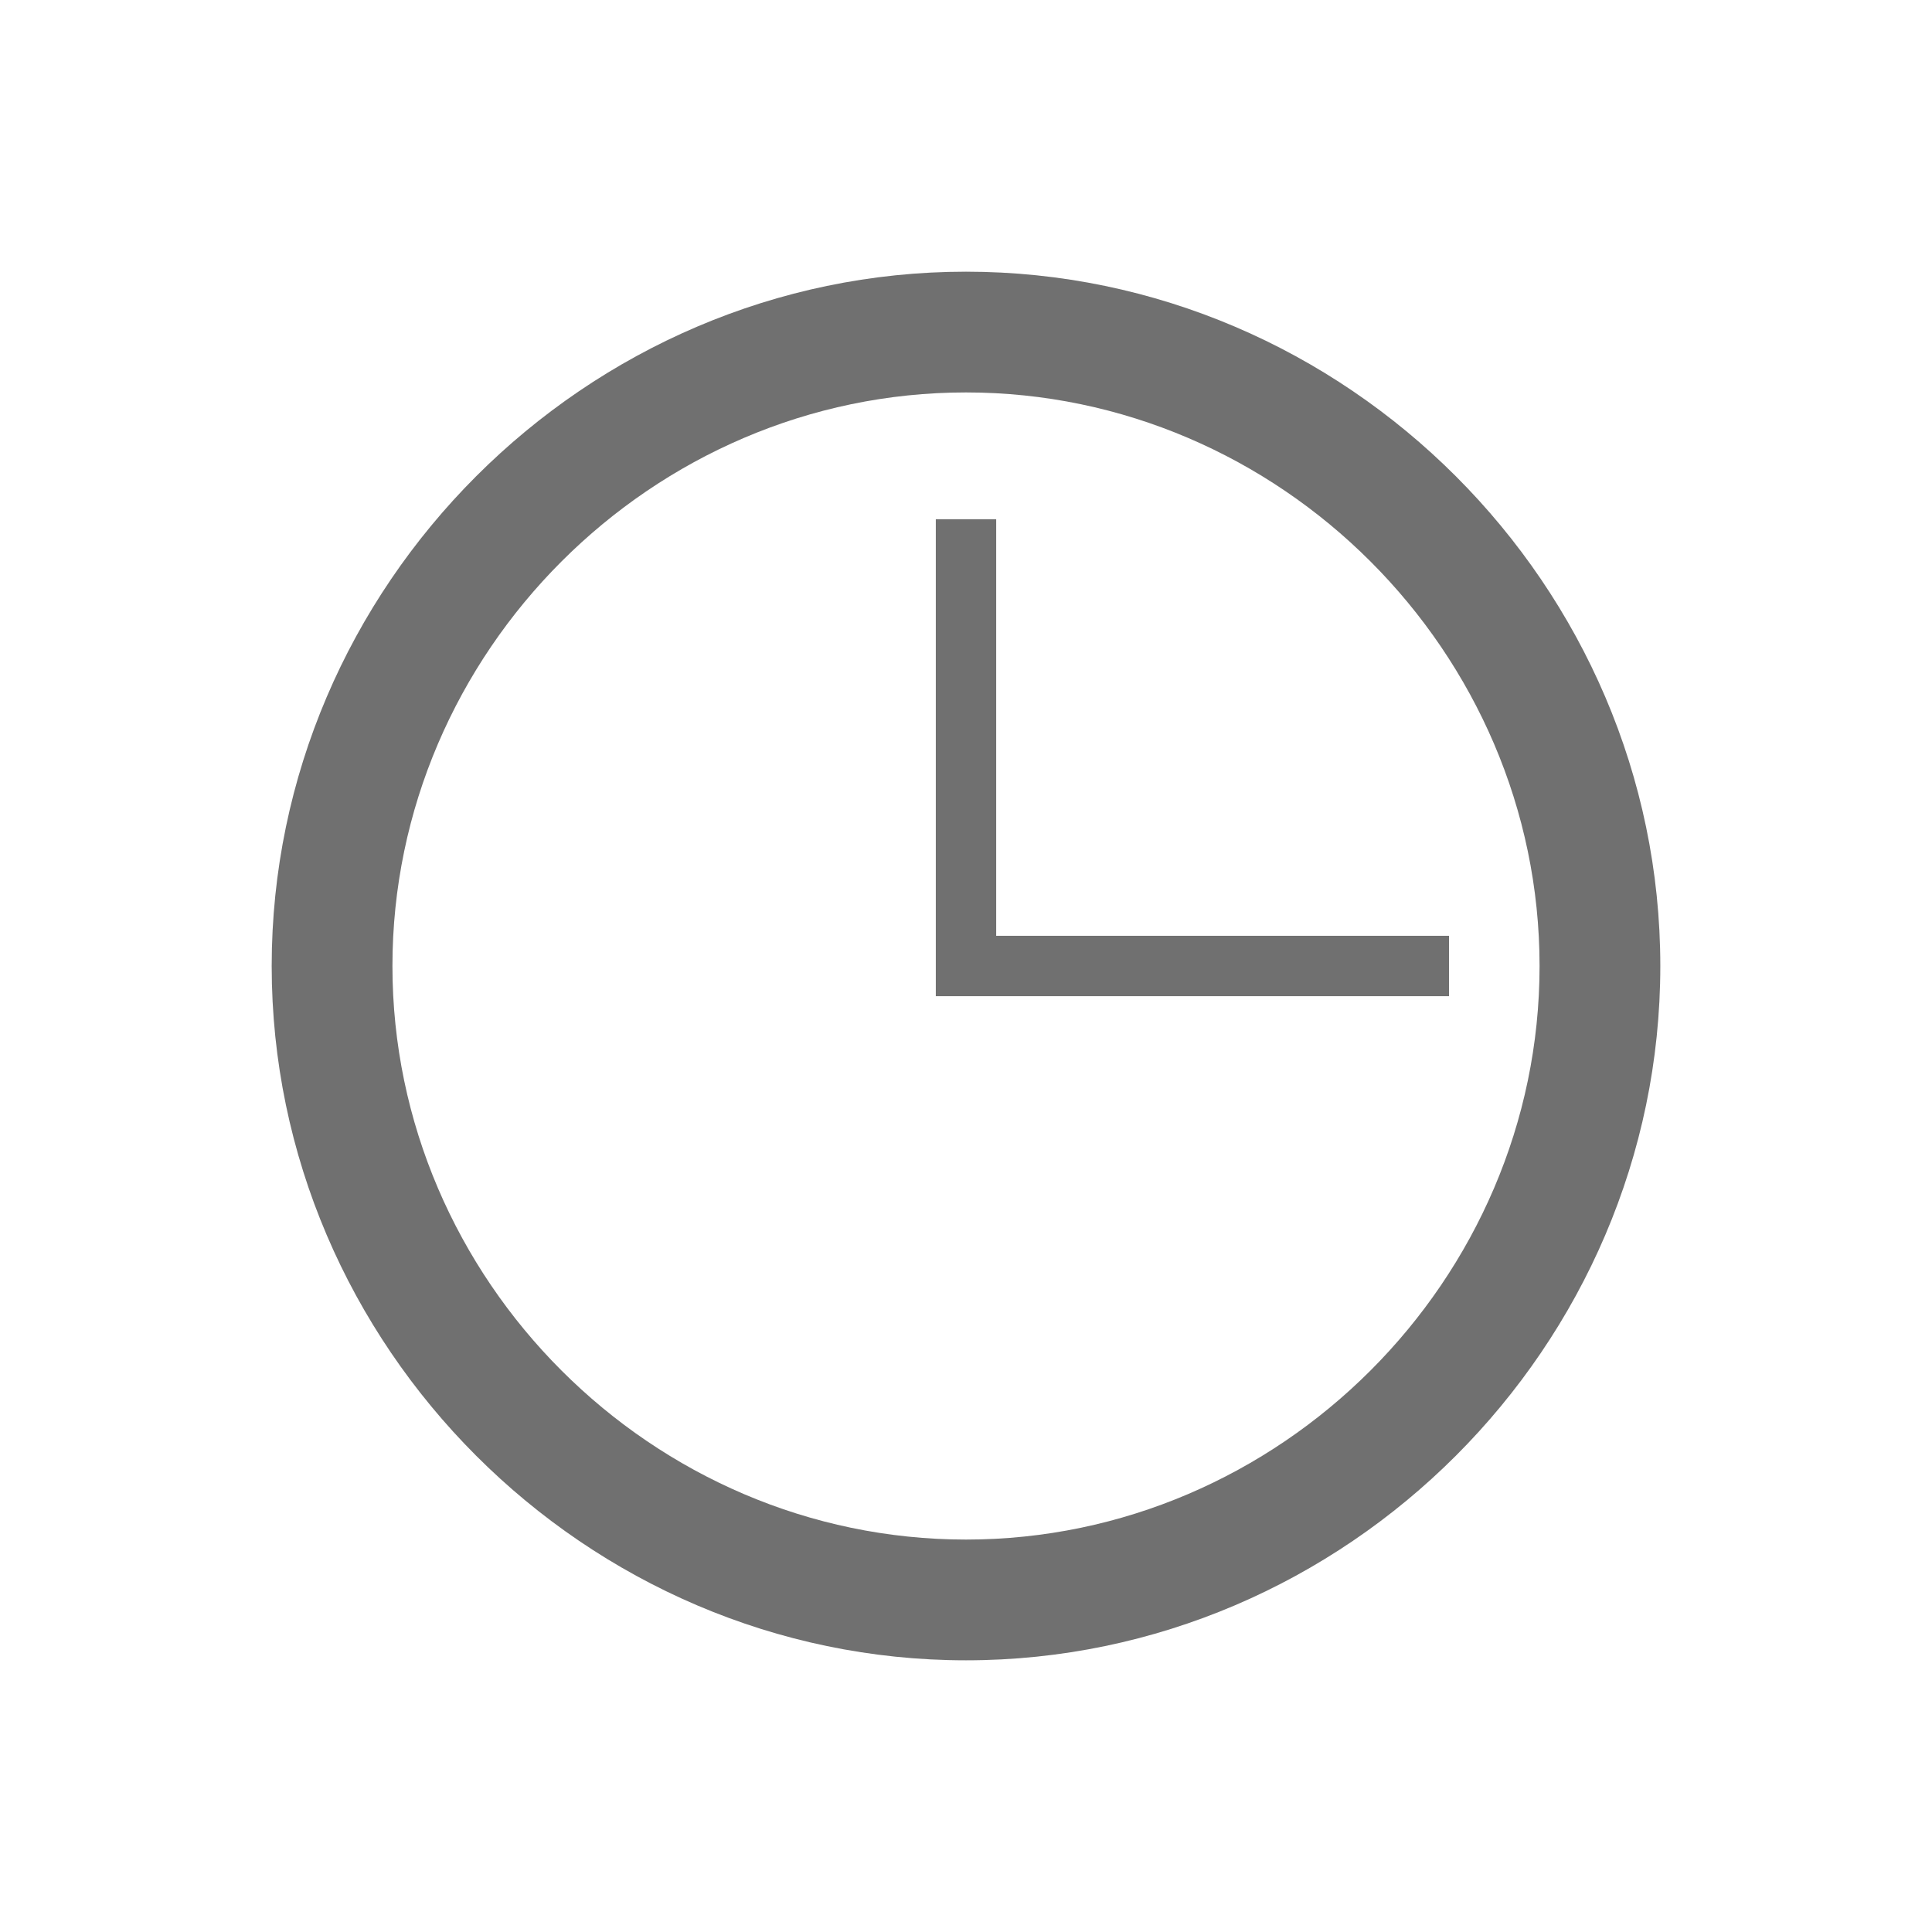
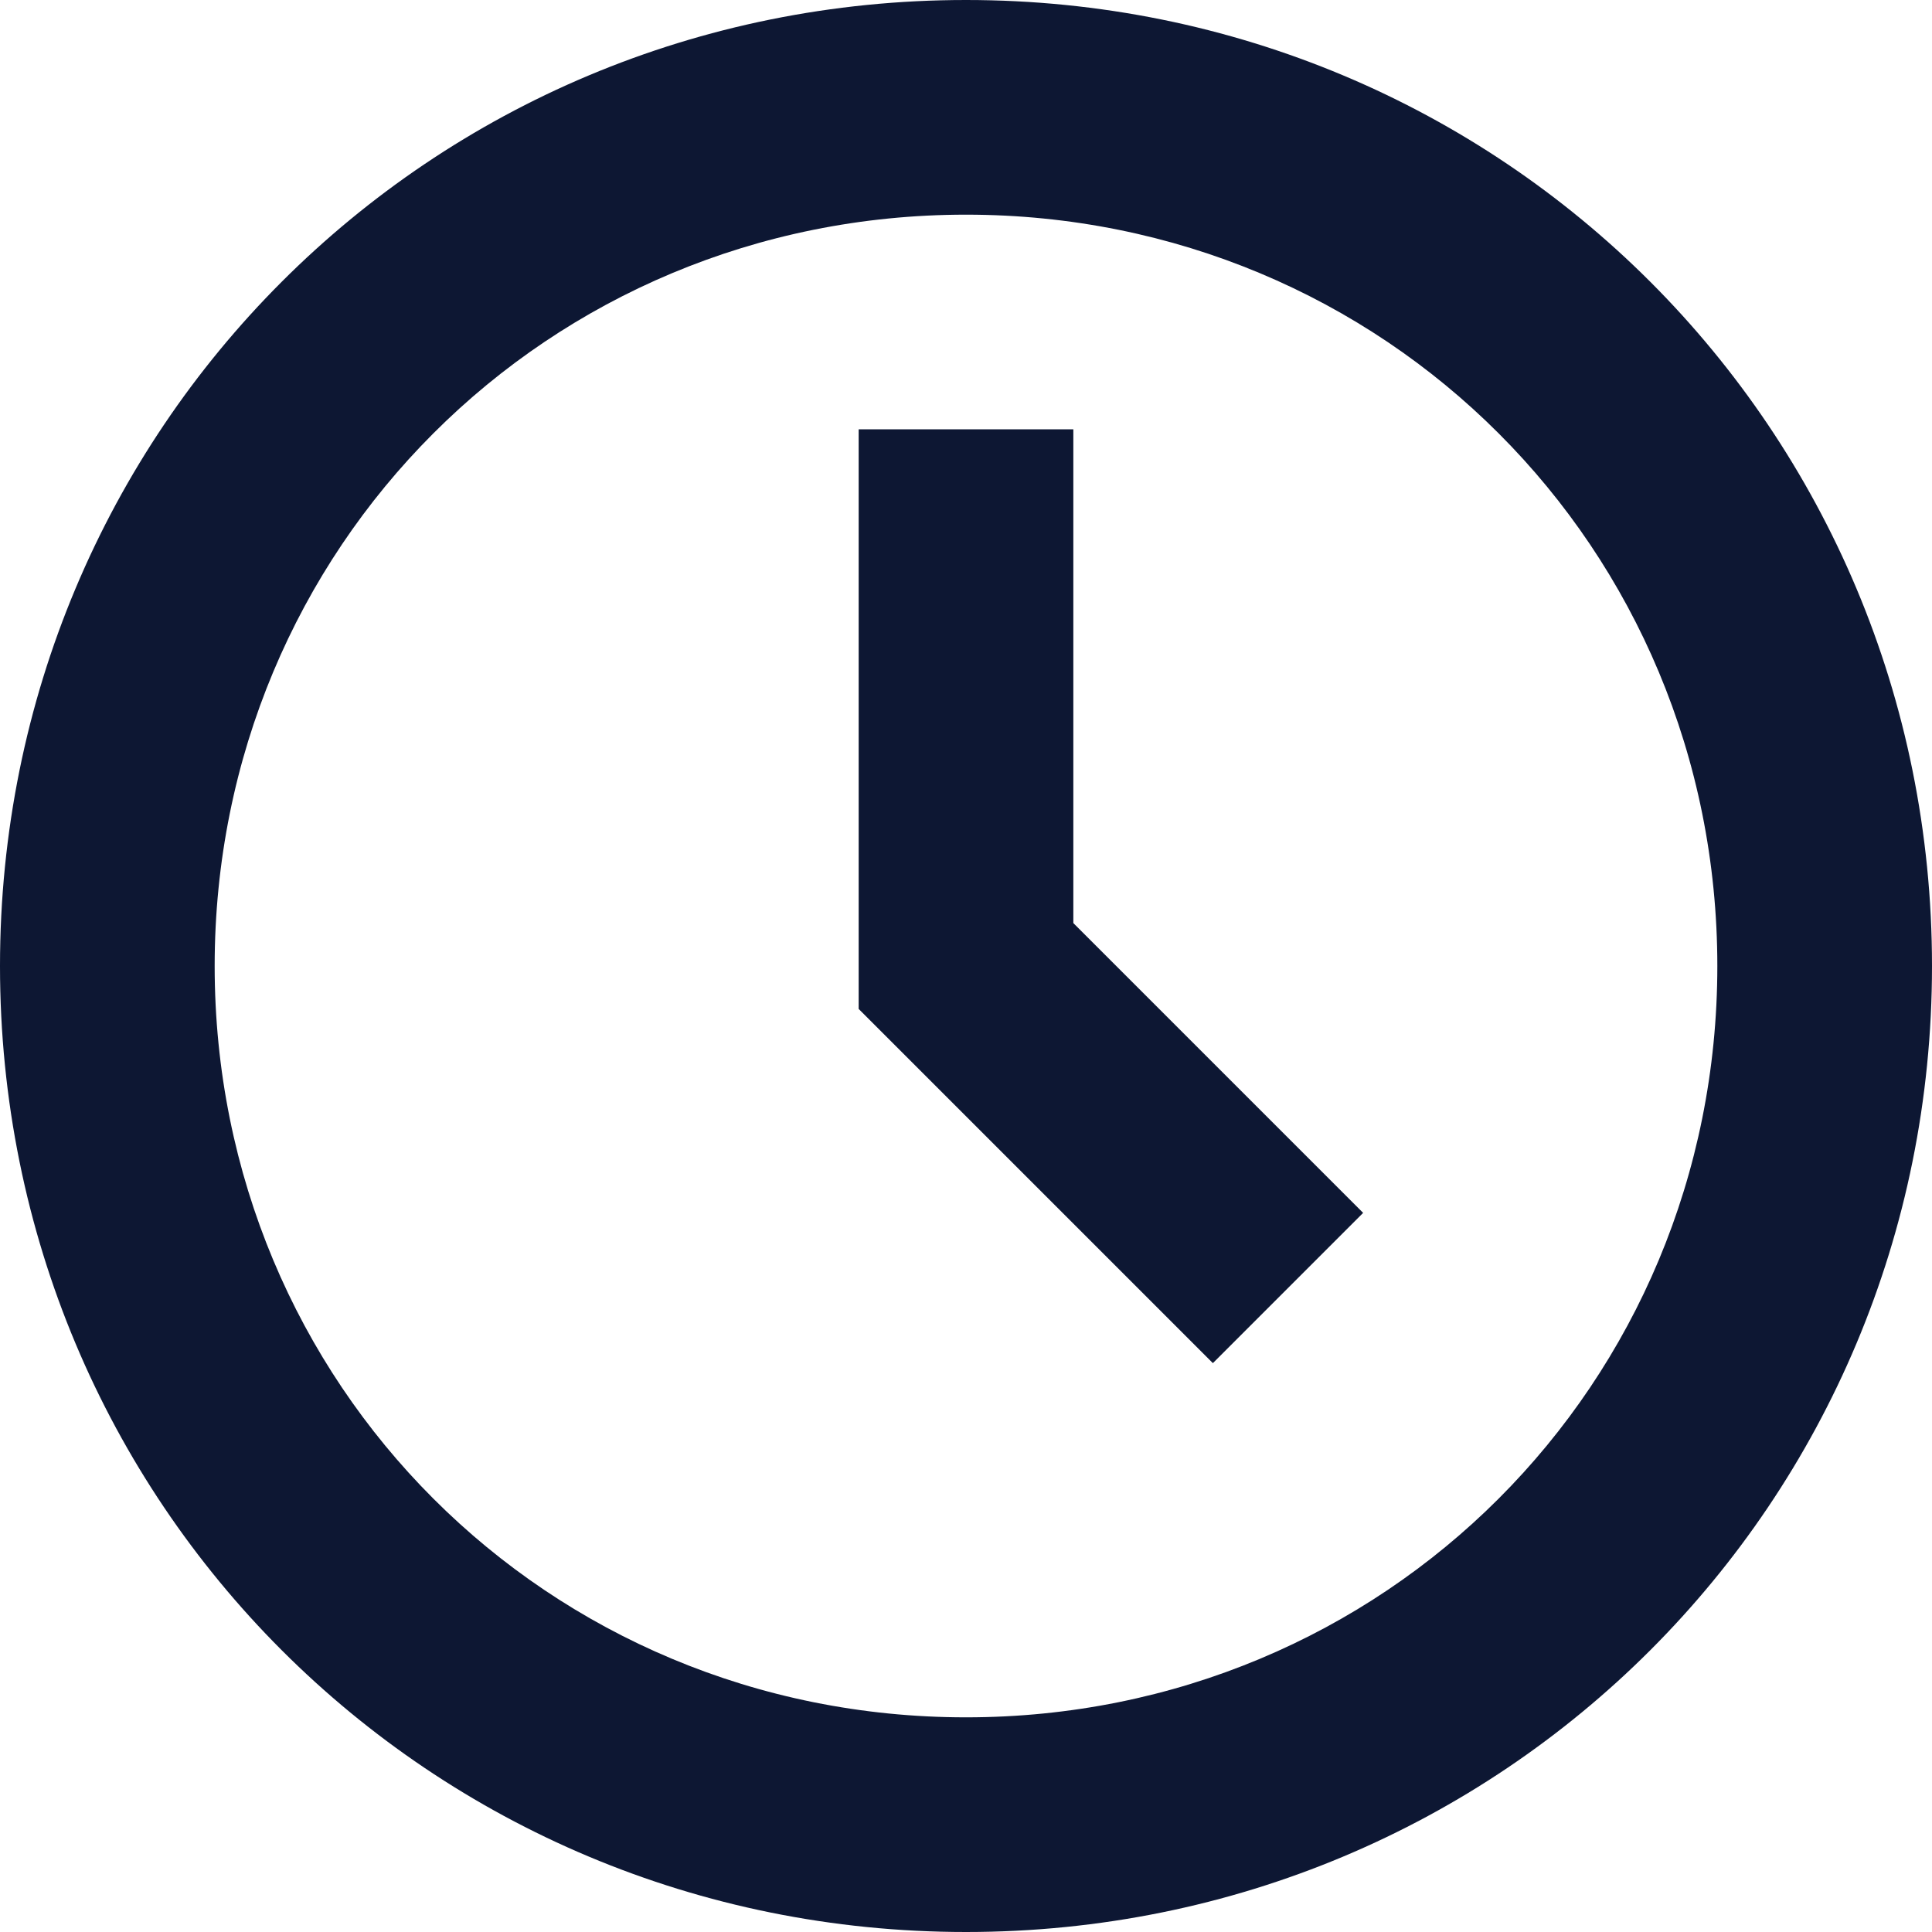
- <svg xmlns="http://www.w3.org/2000/svg" t="1550285499495" class="icon" style="" viewBox="0 0 1024 1024" version="1.1" p-id="2976" width="200" height="200">
+ <svg xmlns="http://www.w3.org/2000/svg" t="1550474482729" class="icon" style="" viewBox="0 0 1024 1024" version="1.1" p-id="2348" width="200" height="200">
  <defs>
    <style type="text/css" />
  </defs>
-   <path d="M512 144C310.4 144 144 310.4 144 512S310.4 880 512 880 880 713.6 880 512 713.6 144 512 144z m0 672c-166.4 0-304-137.6-304-304s137.6-304 304-304 304 137.6 304 304-137.6 304-304 304z" fill="#707070" p-id="2977" />
-   <path d="M528 275.2h-32v252.8H768v-32h-240z" fill="#707070" p-id="2978" />
+   <path d="M512 1024c-284.444 0-512-227.556-512-512s227.556-512 512-512 512 227.556 512 512-227.556 512-512 512zM512 113.778C290.133 113.778 113.778 290.133 113.778 512s176.356 398.222 398.222 398.222 398.222-176.356 398.222-398.222-176.356-398.222-398.222-398.222z" fill="#0D1733" p-id="2349" />
+   <path d="M642.844 722.489L455.111 534.756V227.556h113.778v261.689l153.6 153.6z" fill="#0D1733" p-id="2350" />
</svg>
